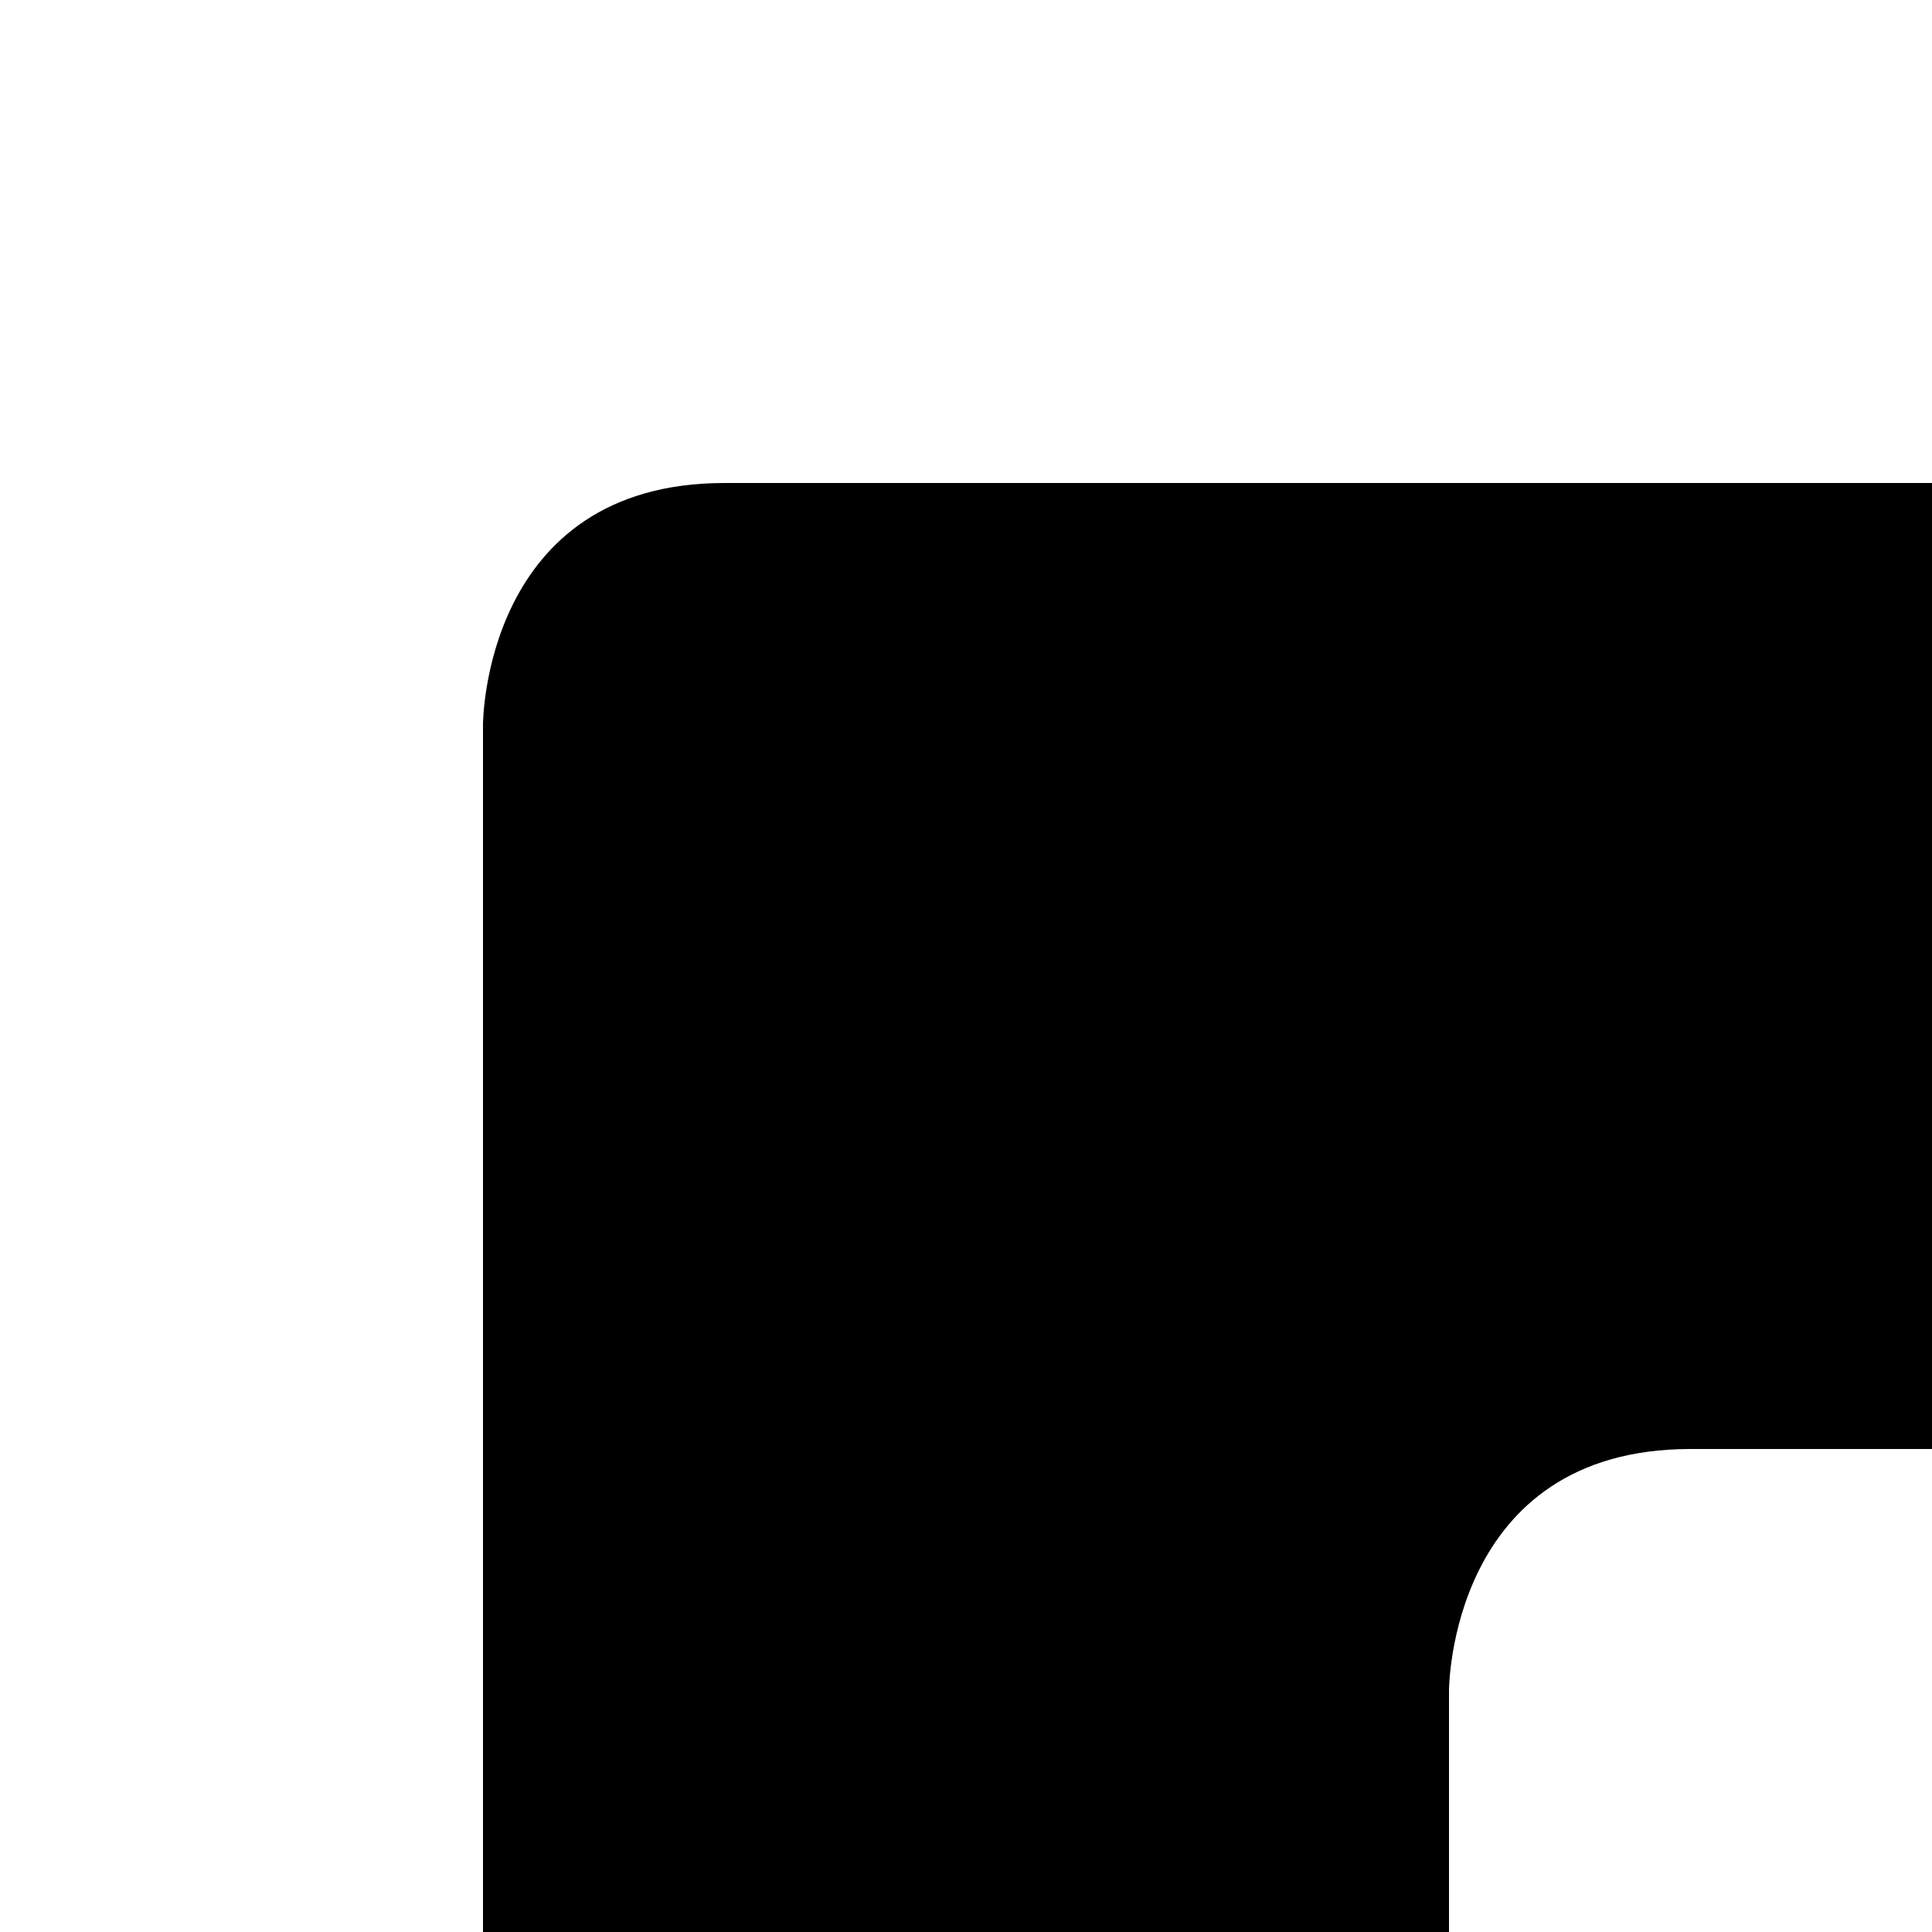
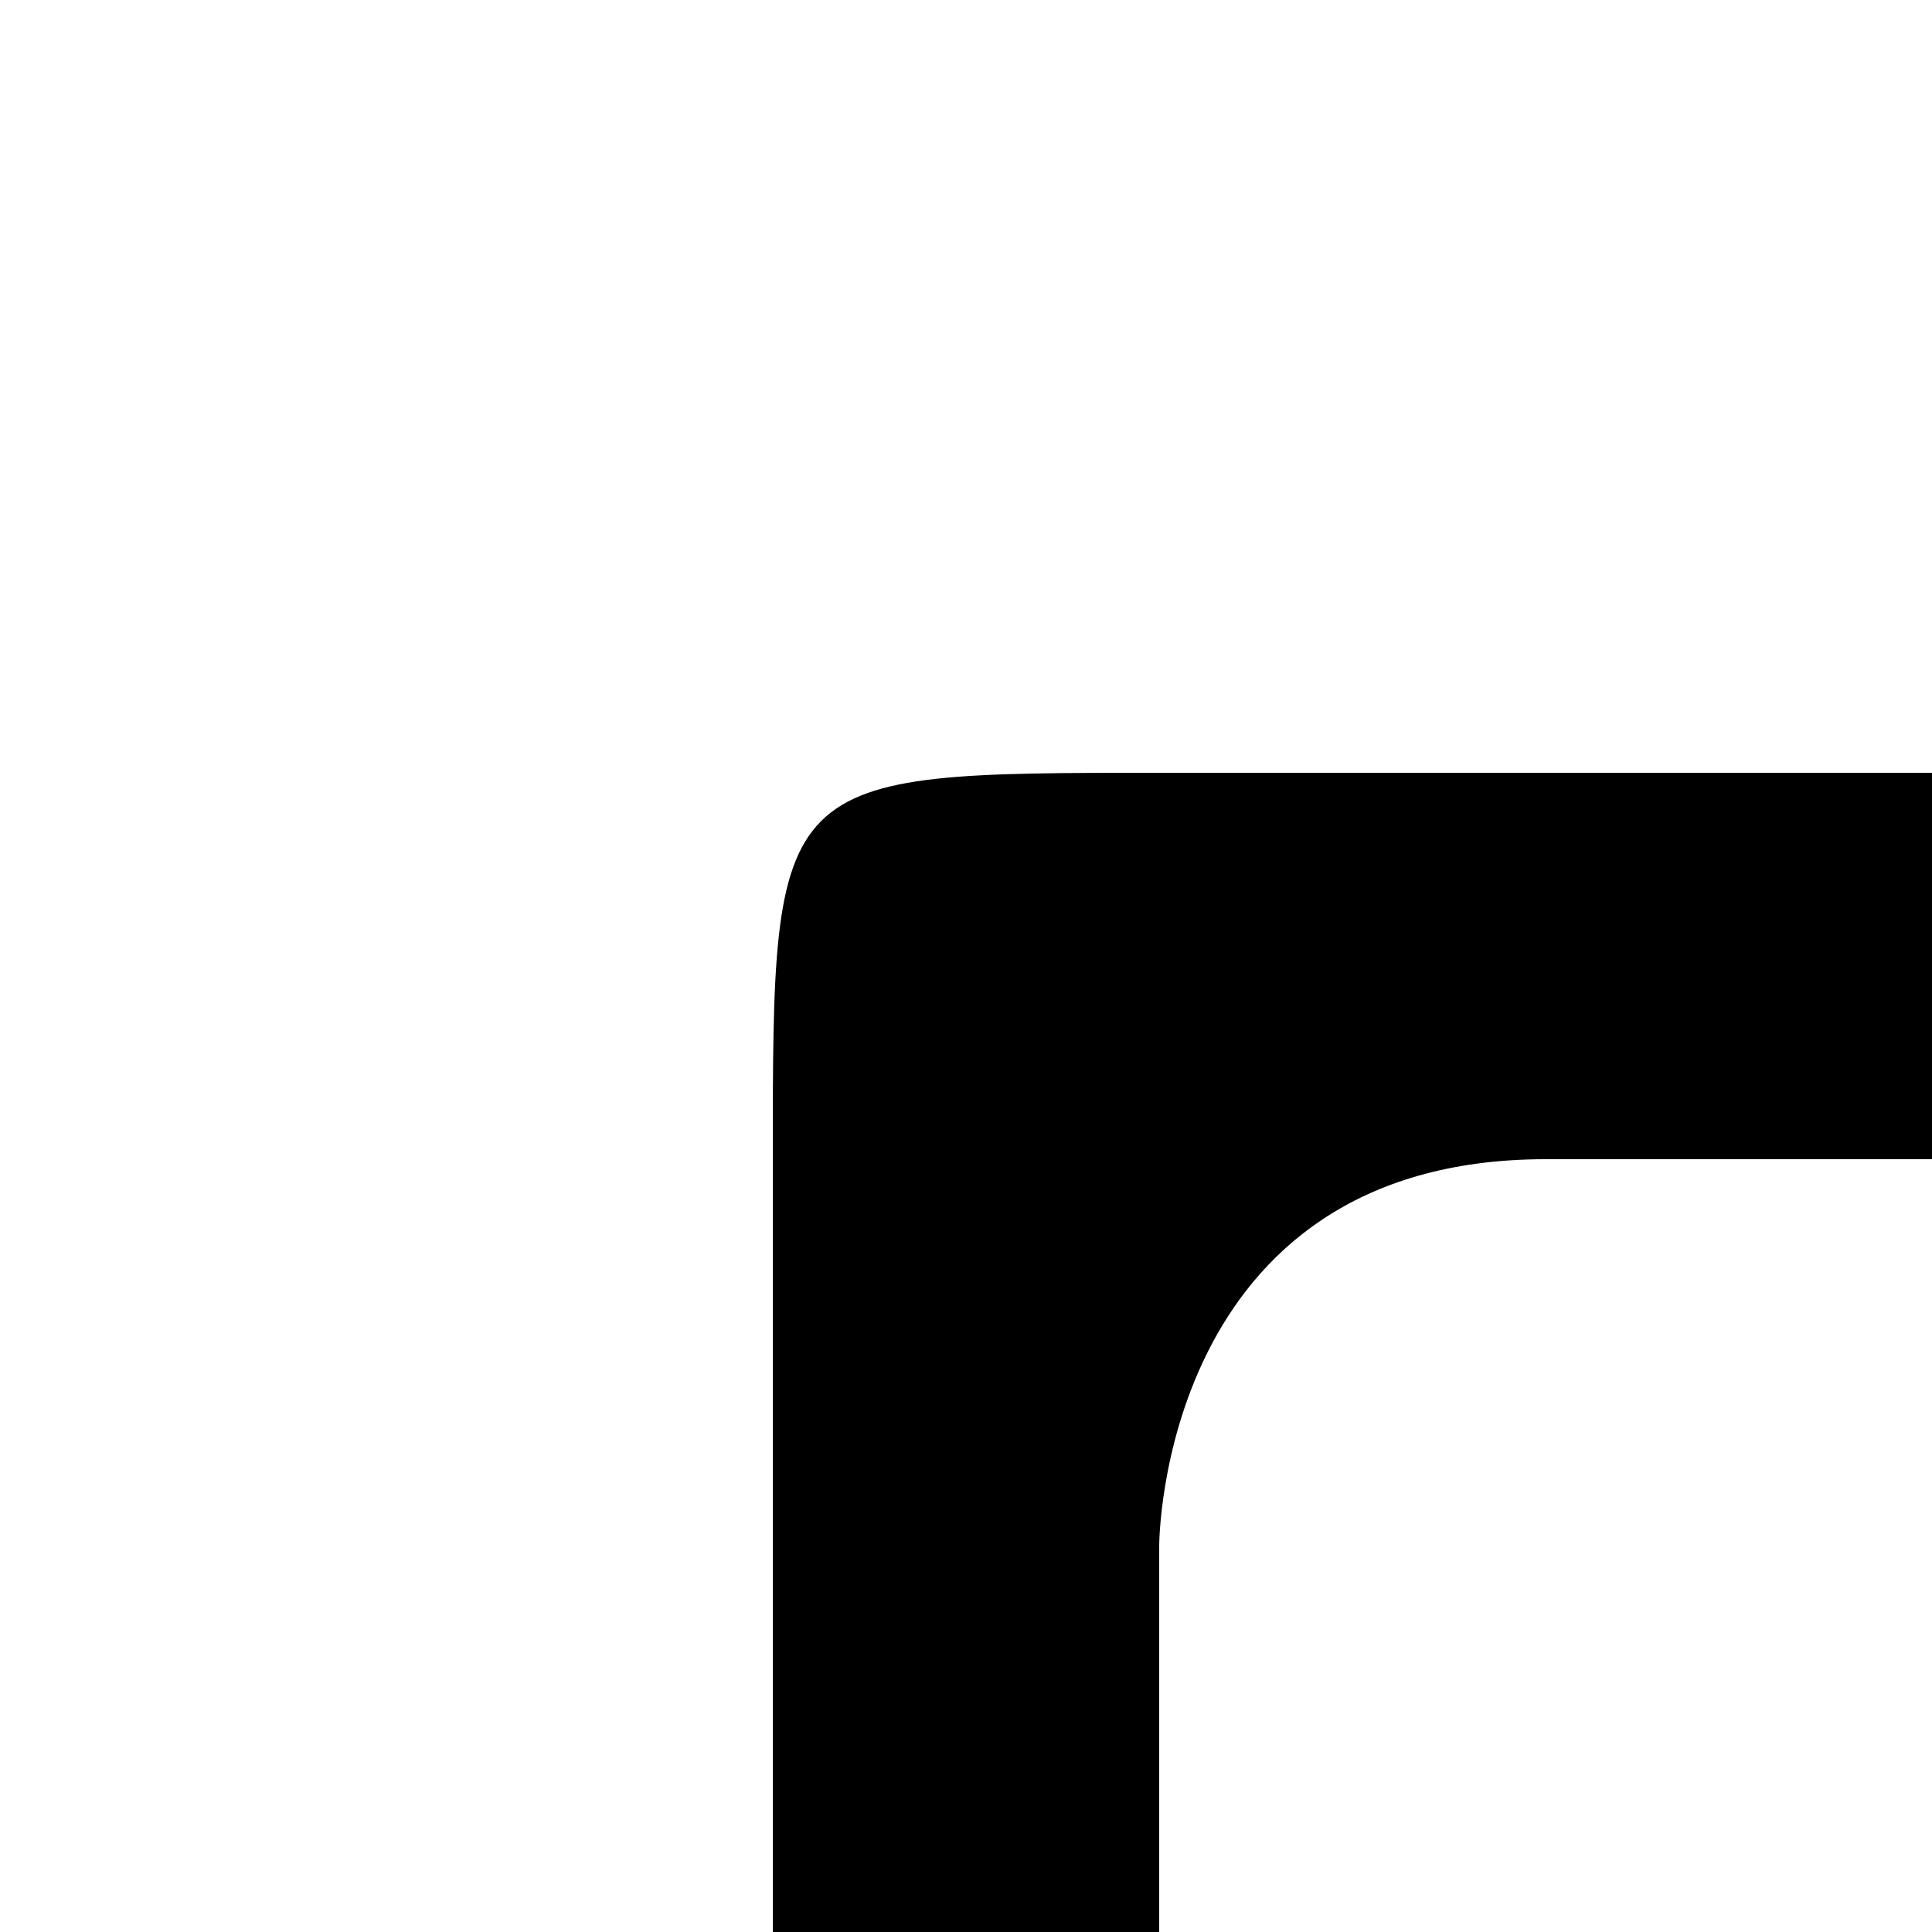
- <svg xmlns="http://www.w3.org/2000/svg" viewBox="0 0 40 40">
-   <g transform="rotate(90 20 20)">
-     <path d="M 10 0 L 10 25 C 10 30 15 30 15 30 L 40 30 L 40 10 L 35 10 C 35 10 30 10 30 5 L 30 0 z" />
+ <svg xmlns="http://www.w3.org/2000/svg" viewBox="0 0 50 50">
+   <g transform="rotate(90 25 25)">
+     <path d="M 20 0 L 20 20 C 20 30 20 30 30 30 L 50 30 L 50 20 L 40 20 C 40 20 30 20 30 10 L 30 0 z" />
  </g>
</svg>
